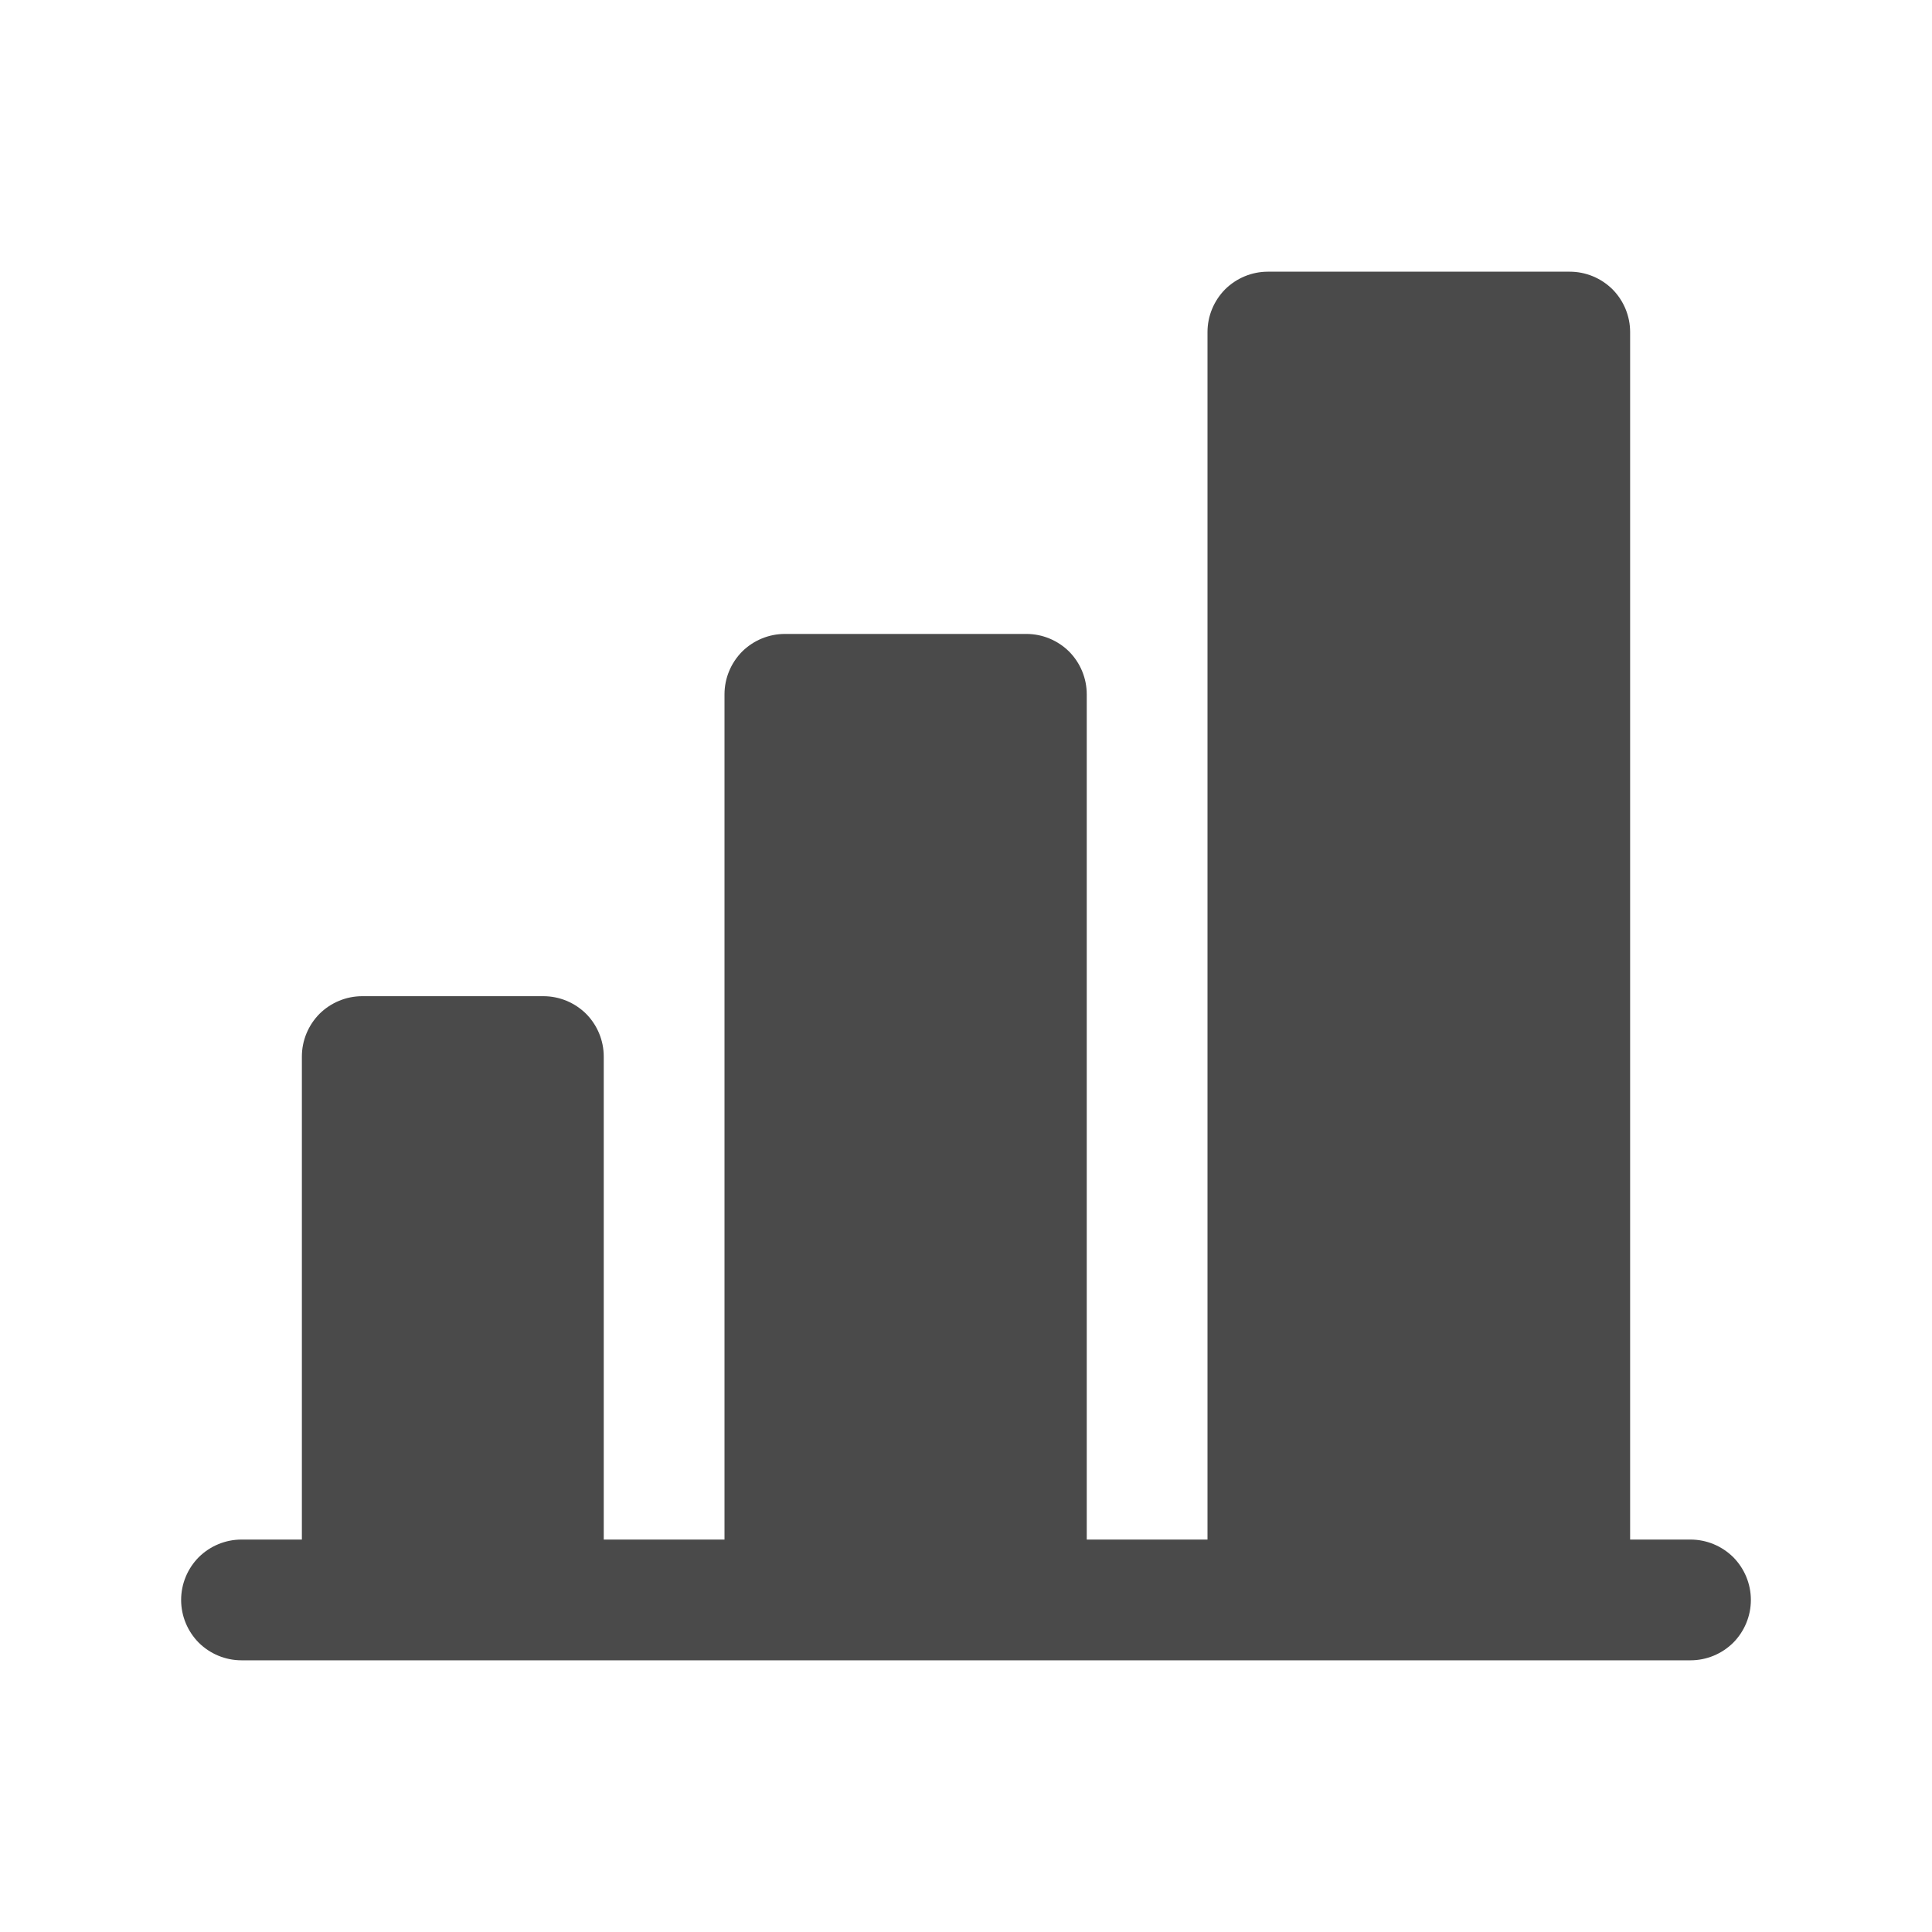
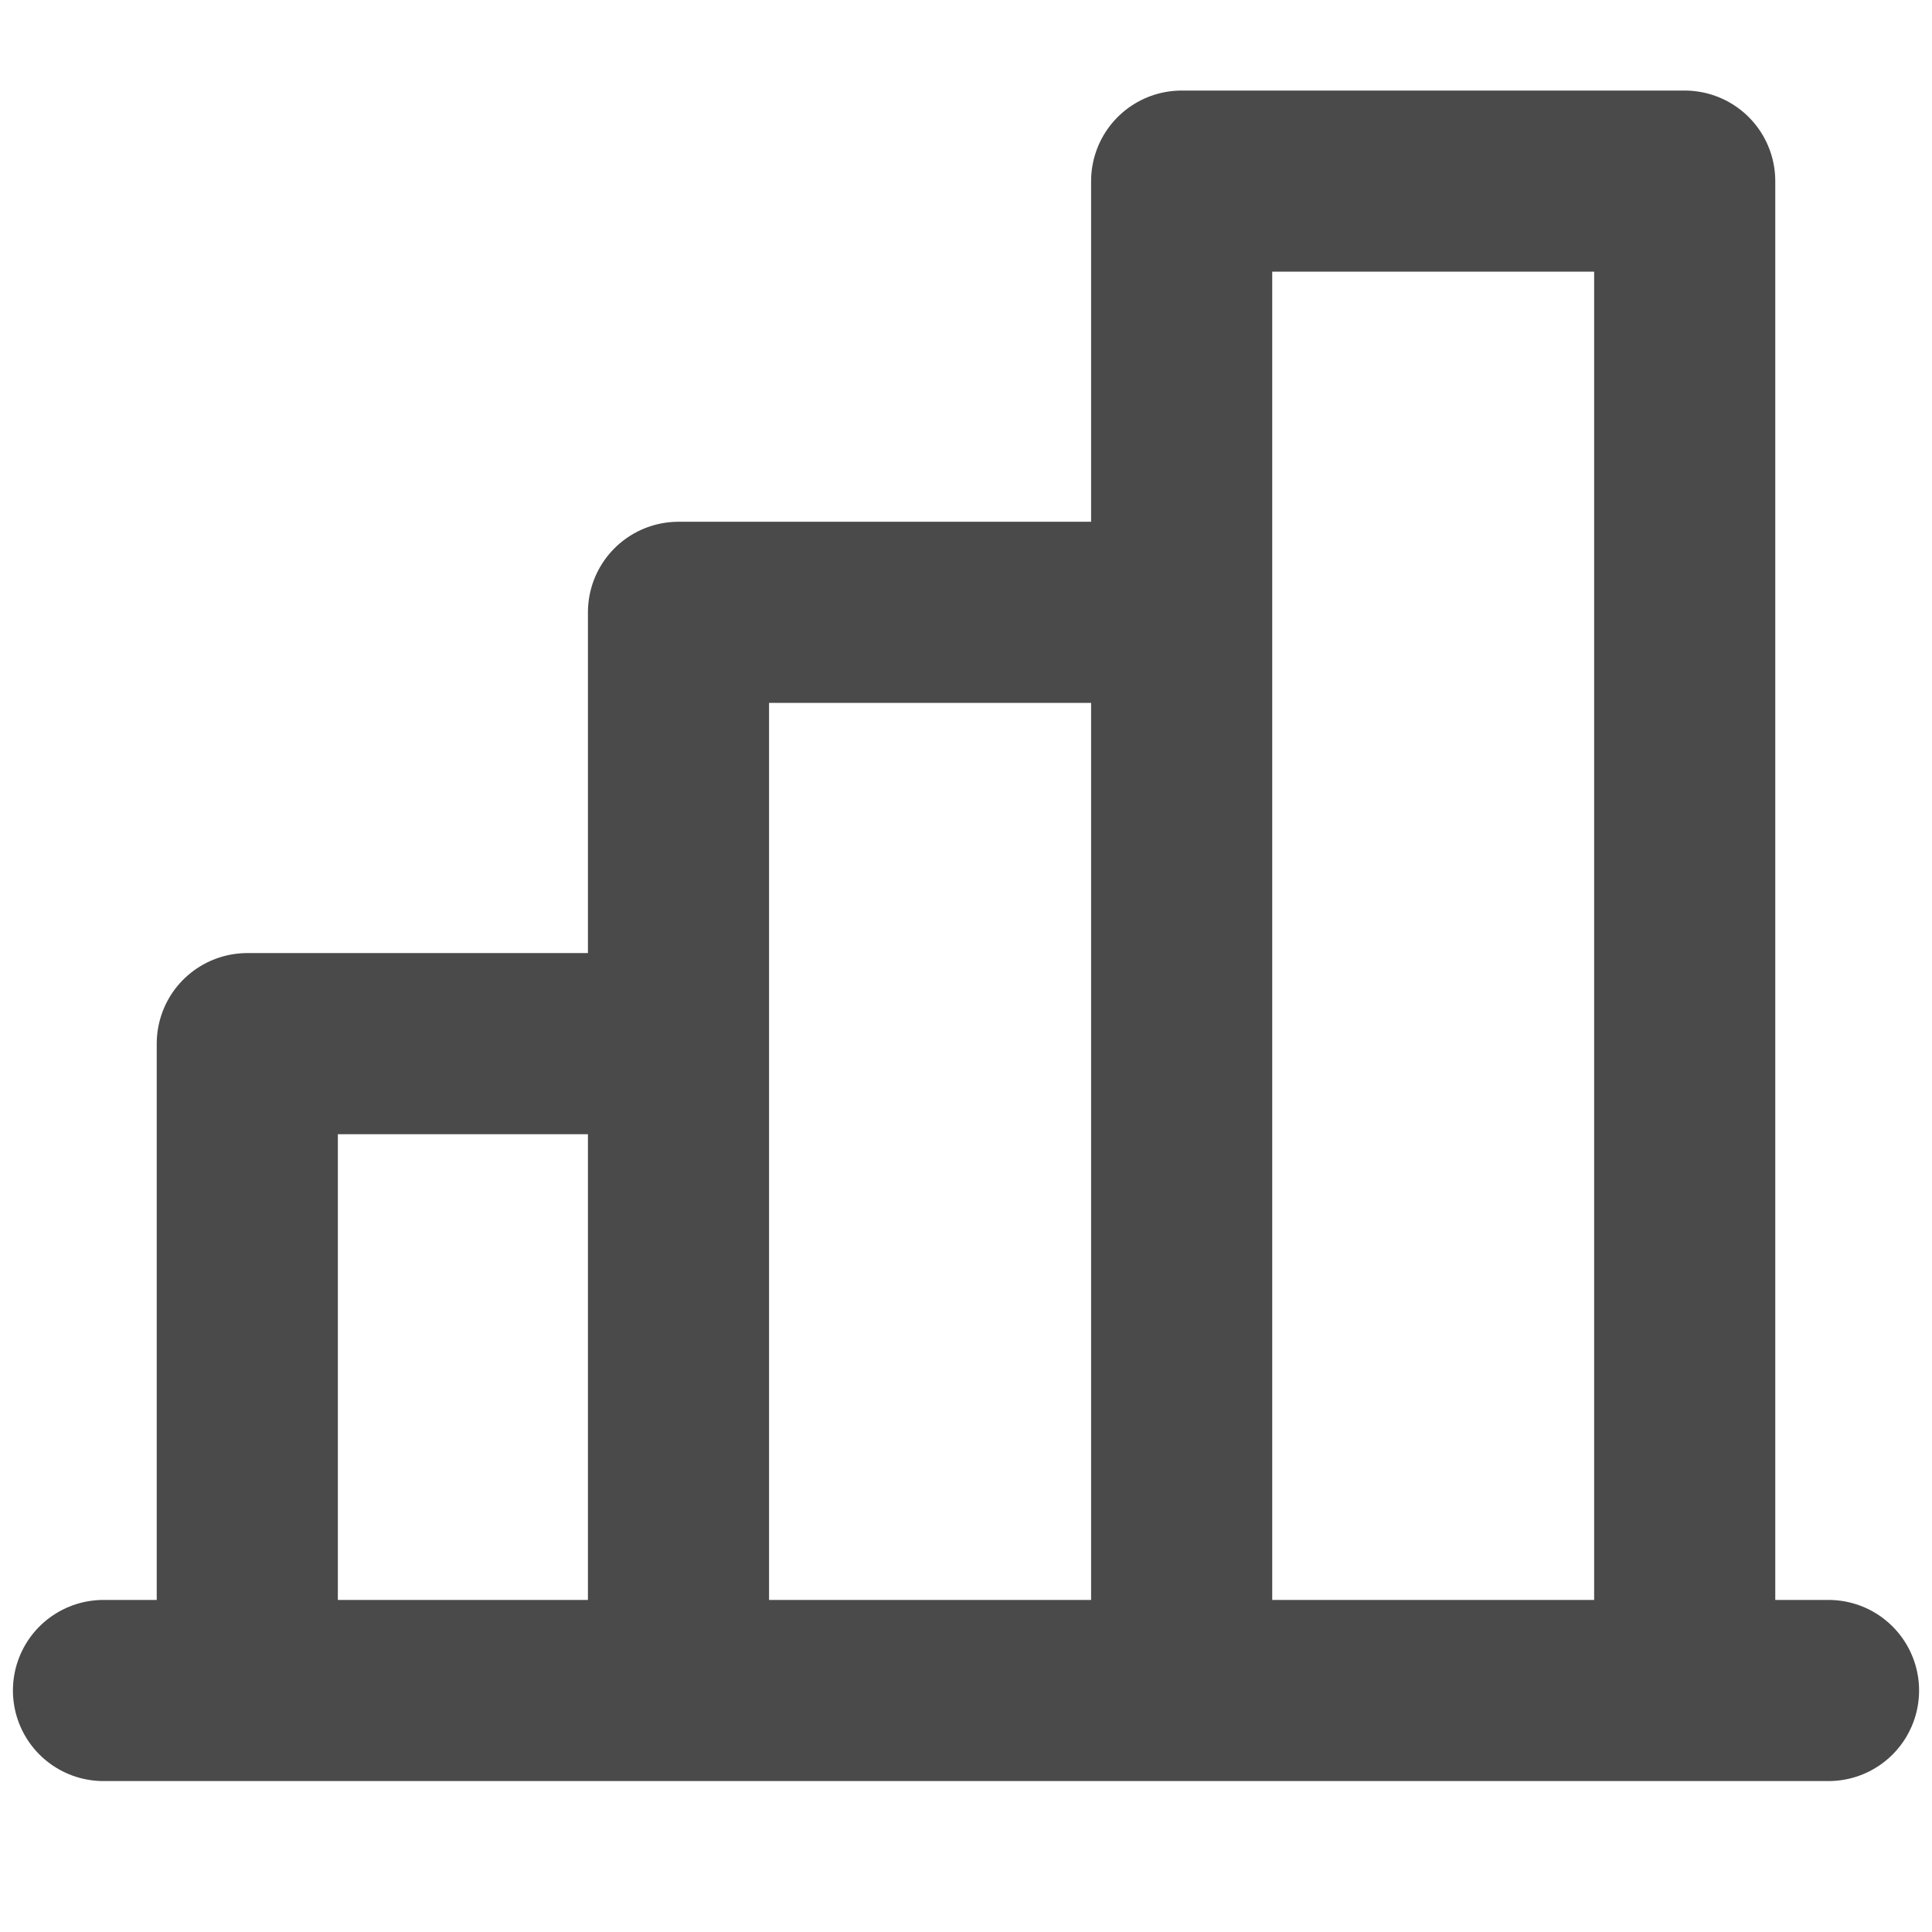
<svg xmlns="http://www.w3.org/2000/svg" preserveAspectRatio="none" overflow="visible" style="display: block;" width="16" height="16" viewBox="0 0 16 16" fill="none">
  <g id="filetype-report">
-     <path id="Vector" d="M14.5 13.25C14.5 13.383 14.447 13.51 14.354 13.604C14.26 13.697 14.133 13.75 14 13.75H2C1.867 13.75 1.74 13.697 1.646 13.604C1.553 13.51 1.5 13.383 1.5 13.25C1.5 13.117 1.553 12.99 1.646 12.896C1.74 12.803 1.867 12.75 2 12.75H2.5V8.75C2.5 8.617 2.553 8.49 2.646 8.396C2.74 8.303 2.867 8.25 3 8.25H4.5C4.633 8.25 4.76 8.303 4.854 8.396C4.947 8.49 5 8.617 5 8.75V12.75H6V5.75C6 5.617 6.053 5.49 6.146 5.396C6.24 5.303 6.367 5.25 6.5 5.25H8.5C8.633 5.25 8.76 5.303 8.854 5.396C8.947 5.49 9 5.617 9 5.75V12.75H10V2.75C10 2.617 10.053 2.49 10.146 2.396C10.24 2.303 10.367 2.25 10.5 2.25H13C13.133 2.25 13.26 2.303 13.354 2.396C13.447 2.49 13.5 2.617 13.5 2.75V12.75H14C14.133 12.75 14.26 12.803 14.354 12.896C14.447 12.99 14.5 13.117 14.5 13.25Z" fill="#4A4A4A" />
+     <path id="Vector" d="M2.048 14V8.643H5.619M15.143 14H0.857M5.619 14V5.071H9.786M9.786 14V1.5H13.952V14" stroke="#4A4A4A" stroke-width="1.5" stroke-linecap="round" stroke-linejoin="round" />
  </g>
</svg>
